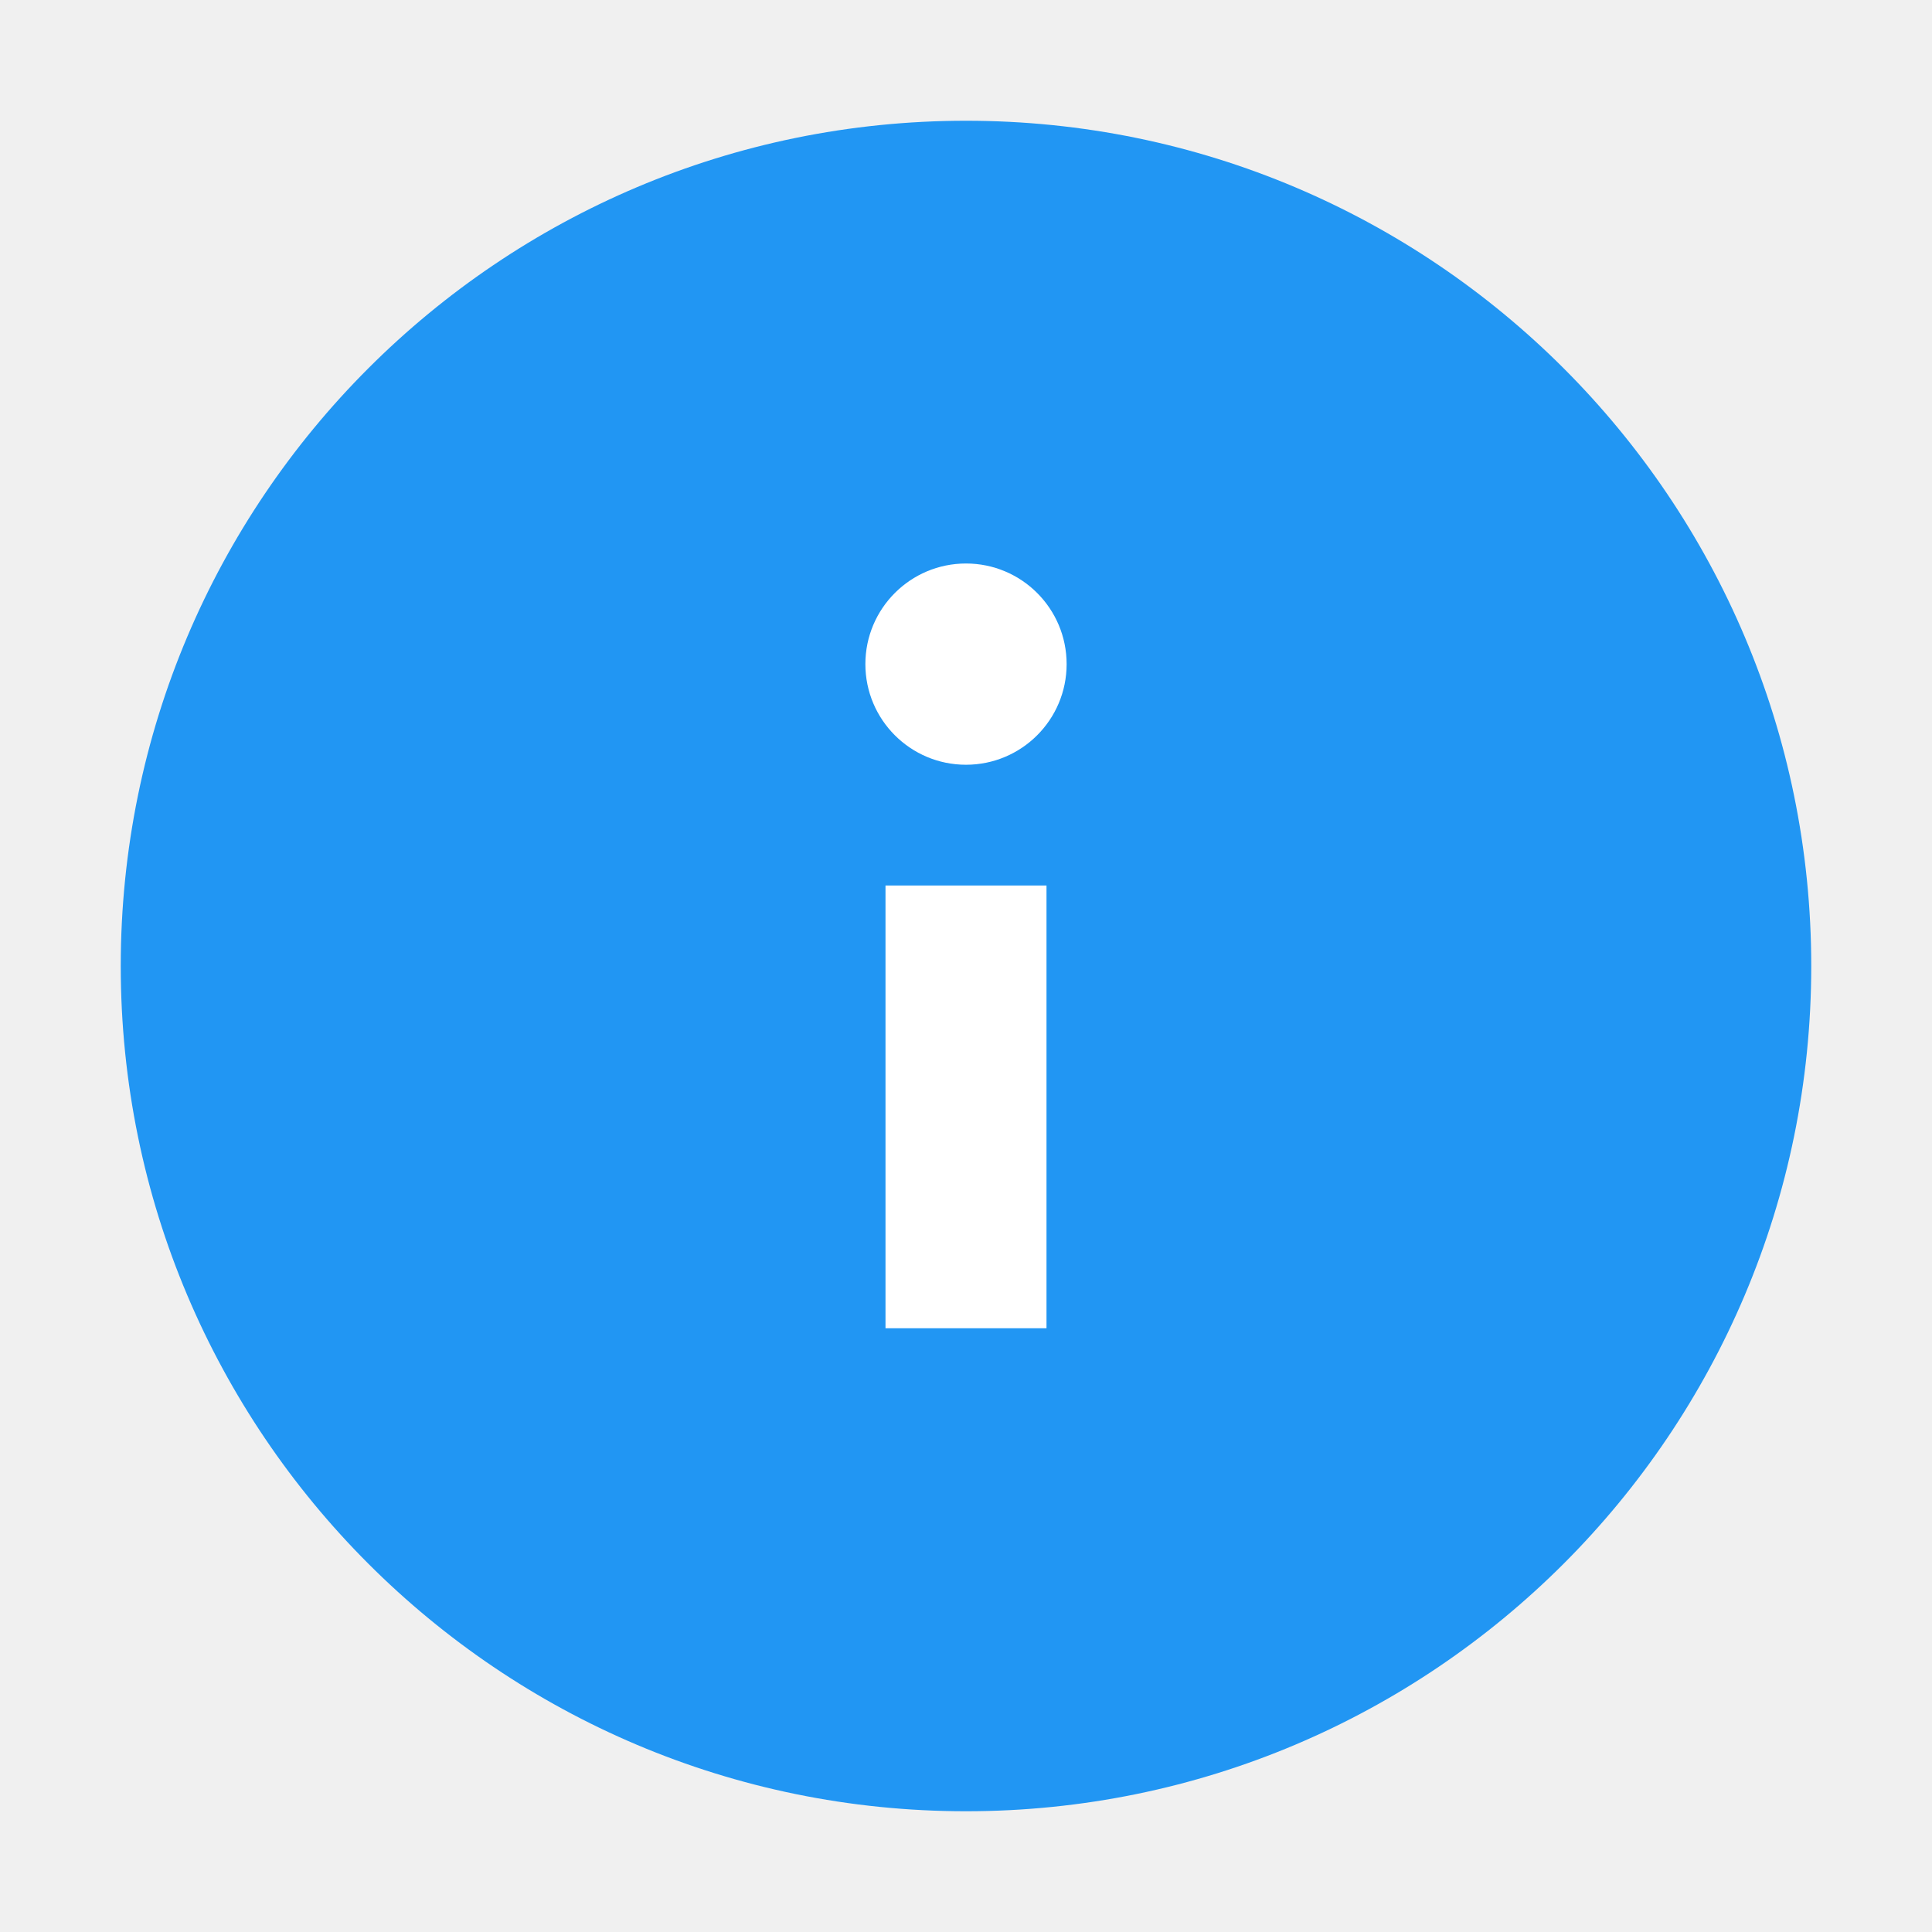
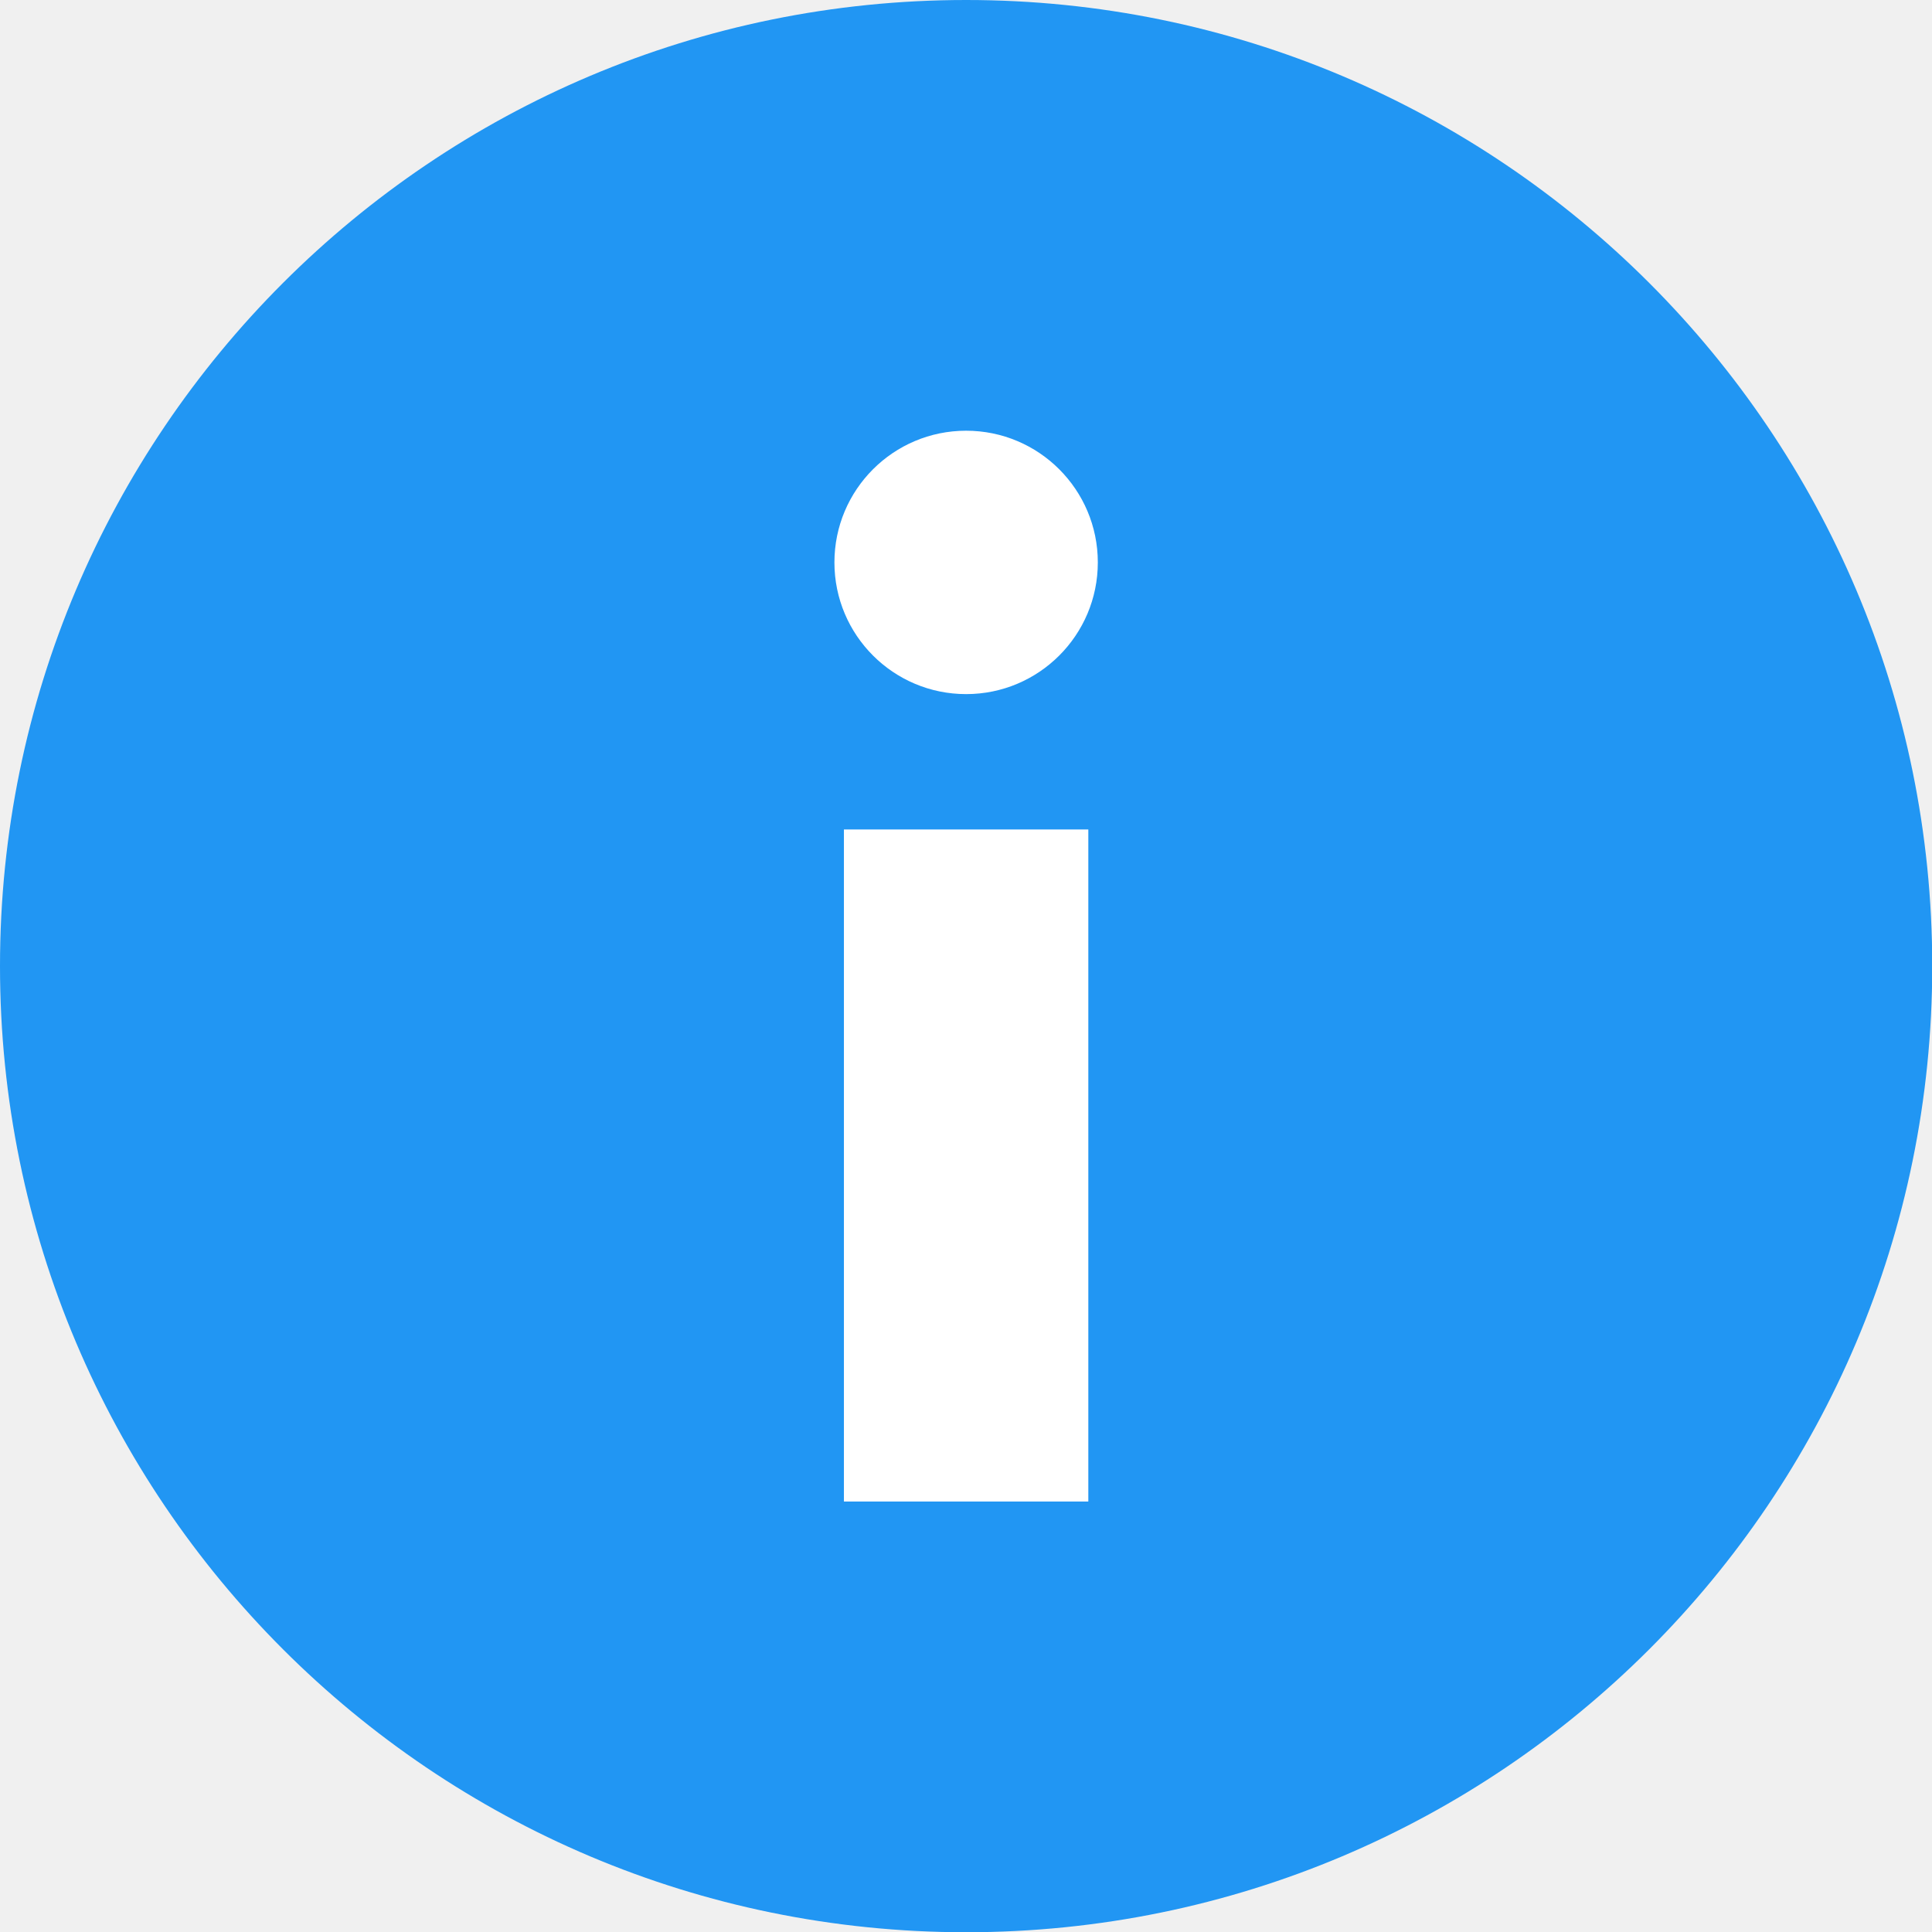
<svg xmlns="http://www.w3.org/2000/svg" enable-background="new 0 0 48 48" viewBox="0 0 48 48">
-   <circle cx="24" cy="24" fill="#2196f3" r="21" />
+   <circle cx="24.003" cy="24.003" fill="#2196f3" r="24.003" stroke-width="1.143" />
  <g fill="#fff">
-     <path d="m22 22h4v11h-4z" />
-     <circle cx="24" cy="16.5" r="2.5" />
+     <path d="m20.967 20.608h6.072v16.697h-6.072z" stroke-width="1.518" />
+     <circle cx="24.003" cy="13.973" r="3.272" stroke-width="1.309" />
  </g>
</svg>
